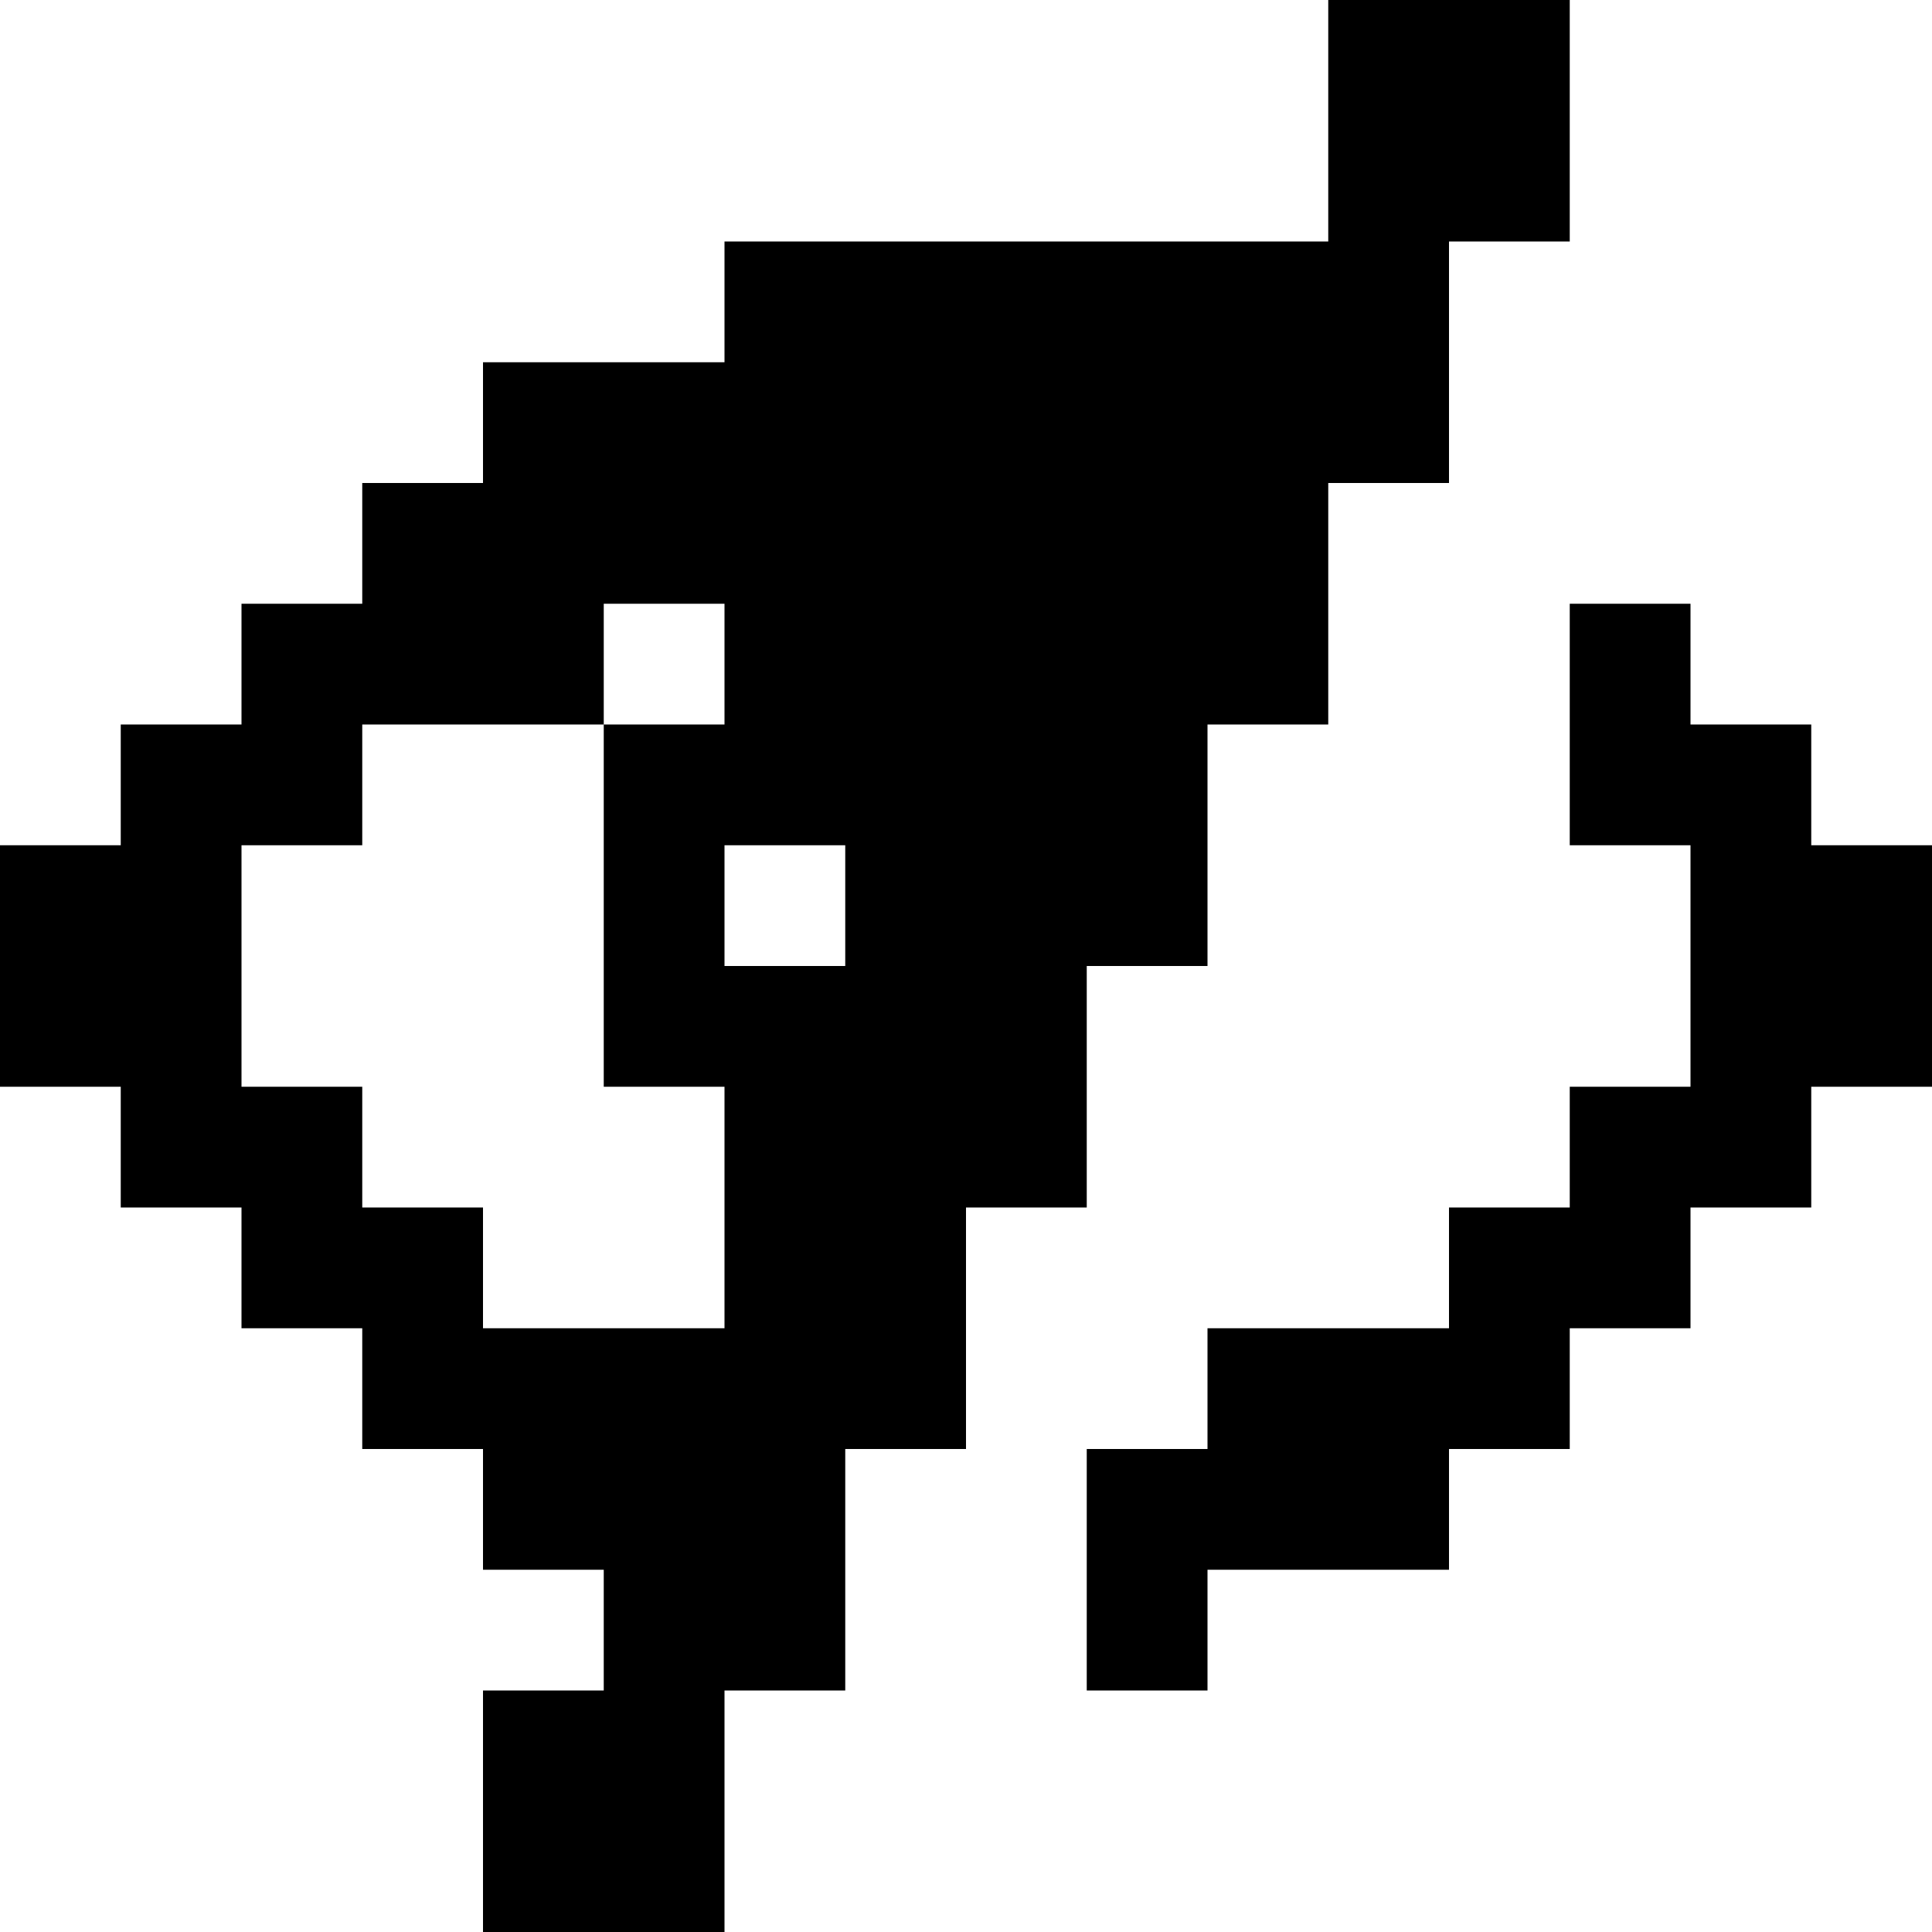
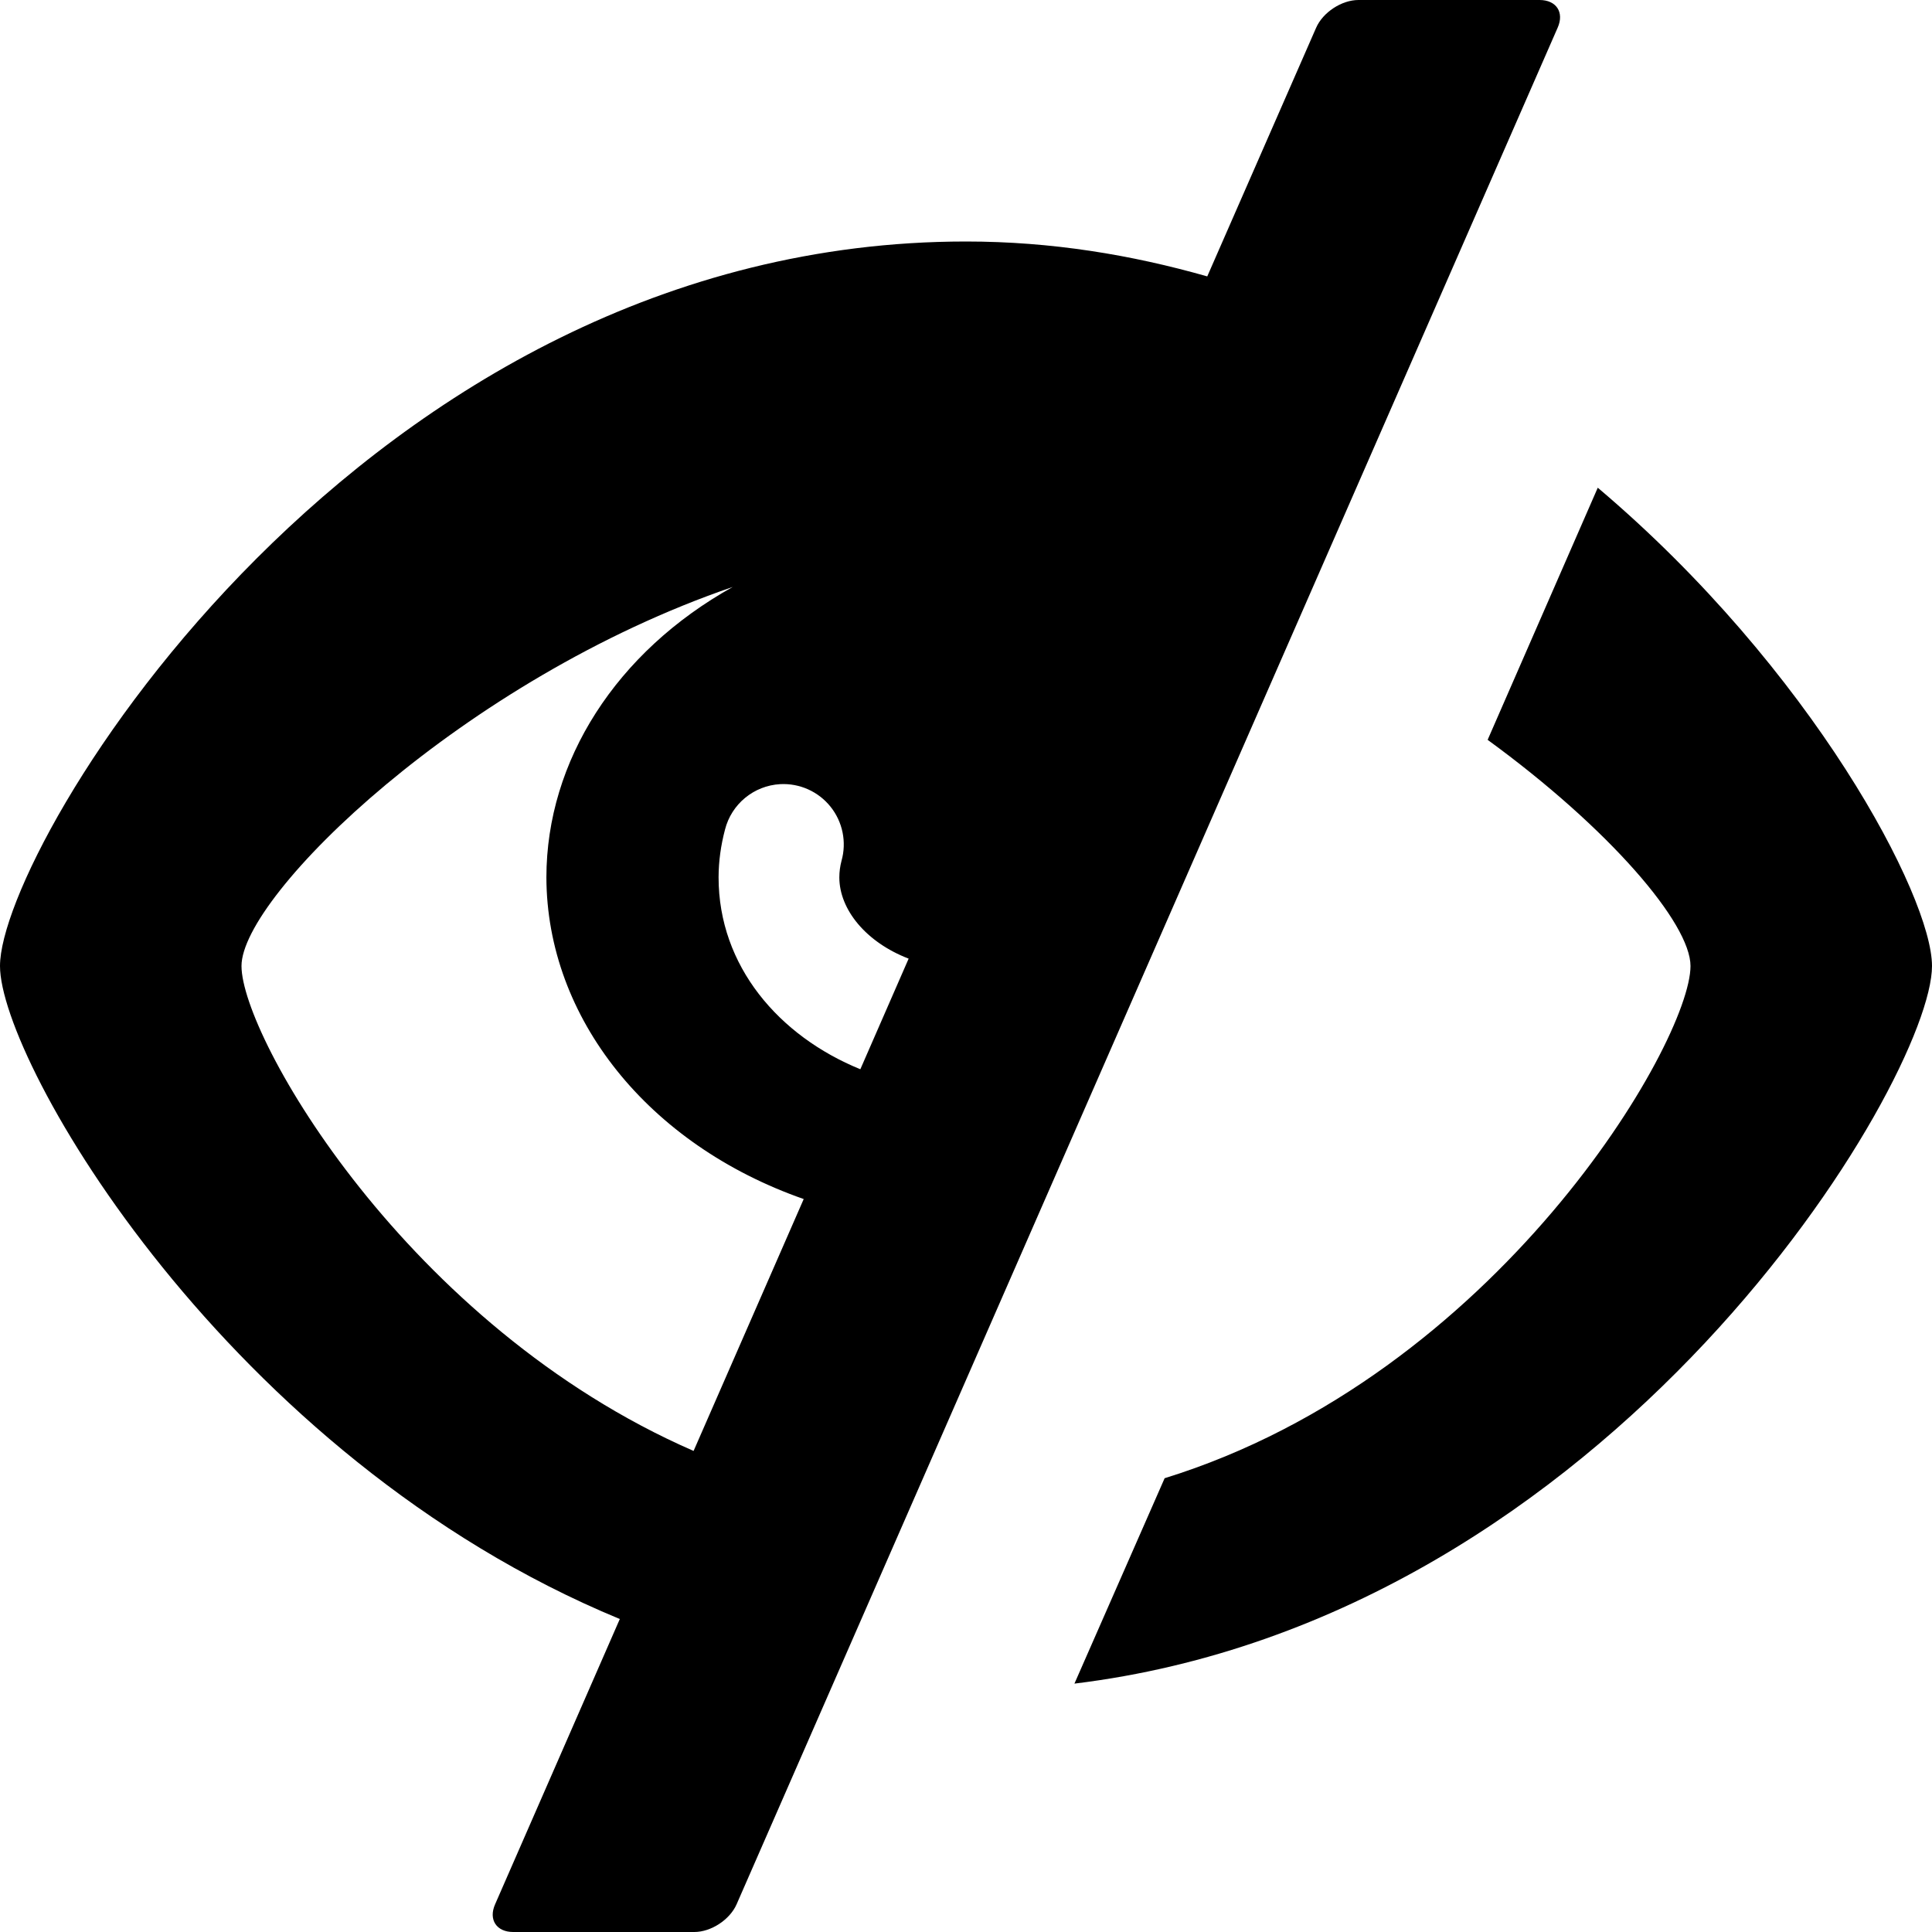
- <svg xmlns="http://www.w3.org/2000/svg" version="1.1" width="16" height="16" id="svg3892">
-   <defs id="defs3894" />
-   <g id="layer1">
-     <path d="M 11,0 11,2 6,2 6,3 4,3 4,4 3,4 3,5 2,5 2,6 1,6 1,7 0,7 l 0,2 1,0 0,1 1,0 0,1 1,0 0,1 1,0 0,1 1,0 0,1 -1,0 0,2 2,0 0,-2 1,0 0,-2 1,0 0,-2 1,0 0,-2 1,0 0,-2 1,0 0,-2 1,0 0,-2 1,0 0,-2 z M 5,5 6,5 6,6 5,6 5,9 6,9 6,11 4,11 4,10 3,10 3,9 2,9 2,7 3,7 3,6 5,6 z m 8,0 0,2 1,0 0,2 -1,0 0,1 -1,0 0,1 -2,0 0,1 -1,0 0,2 1,0 0,-1 2,0 0,-1 1,0 0,-1 1,0 0,-1 1,0 0,-1 1,0 0,-2 -1,0 0,-1 -1,0 0,-1 z M 6,7 7,7 7,8 6,8 z" id="rect3828" style="color:#000000;fill:#000000;fill-opacity:1;fill-rule:nonzero;stroke:none;stroke-width:8;marker:none;visibility:visible;display:inline;overflow:visible;enable-background:accumulate" />
+ <svg xmlns="http://www.w3.org/2000/svg" version="1.1" id="svg3870" height="16px" width="16px">
+   <defs id="defs3872" />
+   <g style="display:inline" id="layer2">
+     <path id="path815" d="M 11.25,0 C 11.111,0 10.956,0.102 10.9,0.229 L 9.998,2.289 C 9.373,2.111 8.71,2 8,2 3,2 0,7 0,8 0,8.79 1.88,12.064 5.133,13.408 L 4.1,15.771 C 4.044,15.898 4.112,16 4.25,16 h 1.5 c 0.139,0 0.294,-0.102 0.35,-0.229 L 12.9,0.229 C 12.956,0.102 12.889,0 12.75,0 Z m 1.982,4.039 -0.912,2.088 C 13.331,6.864 14,7.648 14,8 14,8.632 12.395,11.391 9.645,12.242 L 8.898,13.943 C 13.357,13.399 16,8.939 16,8 16,7.427 15.012,5.545 13.232,4.039 Z M 6.068,4.861 A 3.476,2.896 0 0 0 4.525,7.266 3.476,2.896 0 0 0 6.656,9.93 L 5.744,12.016 C 3.369,10.981 2,8.584 2,8 2,7.414 3.837,5.624 6.068,4.861 Z M 6.461,6.494 A 0.5,0.5 0 0 1 6.969,7.129 C 6.957,7.175 6.951,7.22 6.951,7.266 v 0.002 C 6.952,7.532 7.171,7.803 7.525,7.939 L 7.125,8.855 C 6.45,8.58 5.951,8 5.951,7.266 a 0.5,0.5 0 0 0 0,-0.002 c 3.3e-4,-0.132 0.019,-0.264 0.053,-0.393 A 0.5,0.5 0 0 1 6.461,6.494 Z" style="display:inline;opacity:1;fill:#000000;stroke:none;stroke-width:1px;stroke-linecap:butt;stroke-linejoin:miter;stroke-opacity:1" />
  </g>
</svg>
